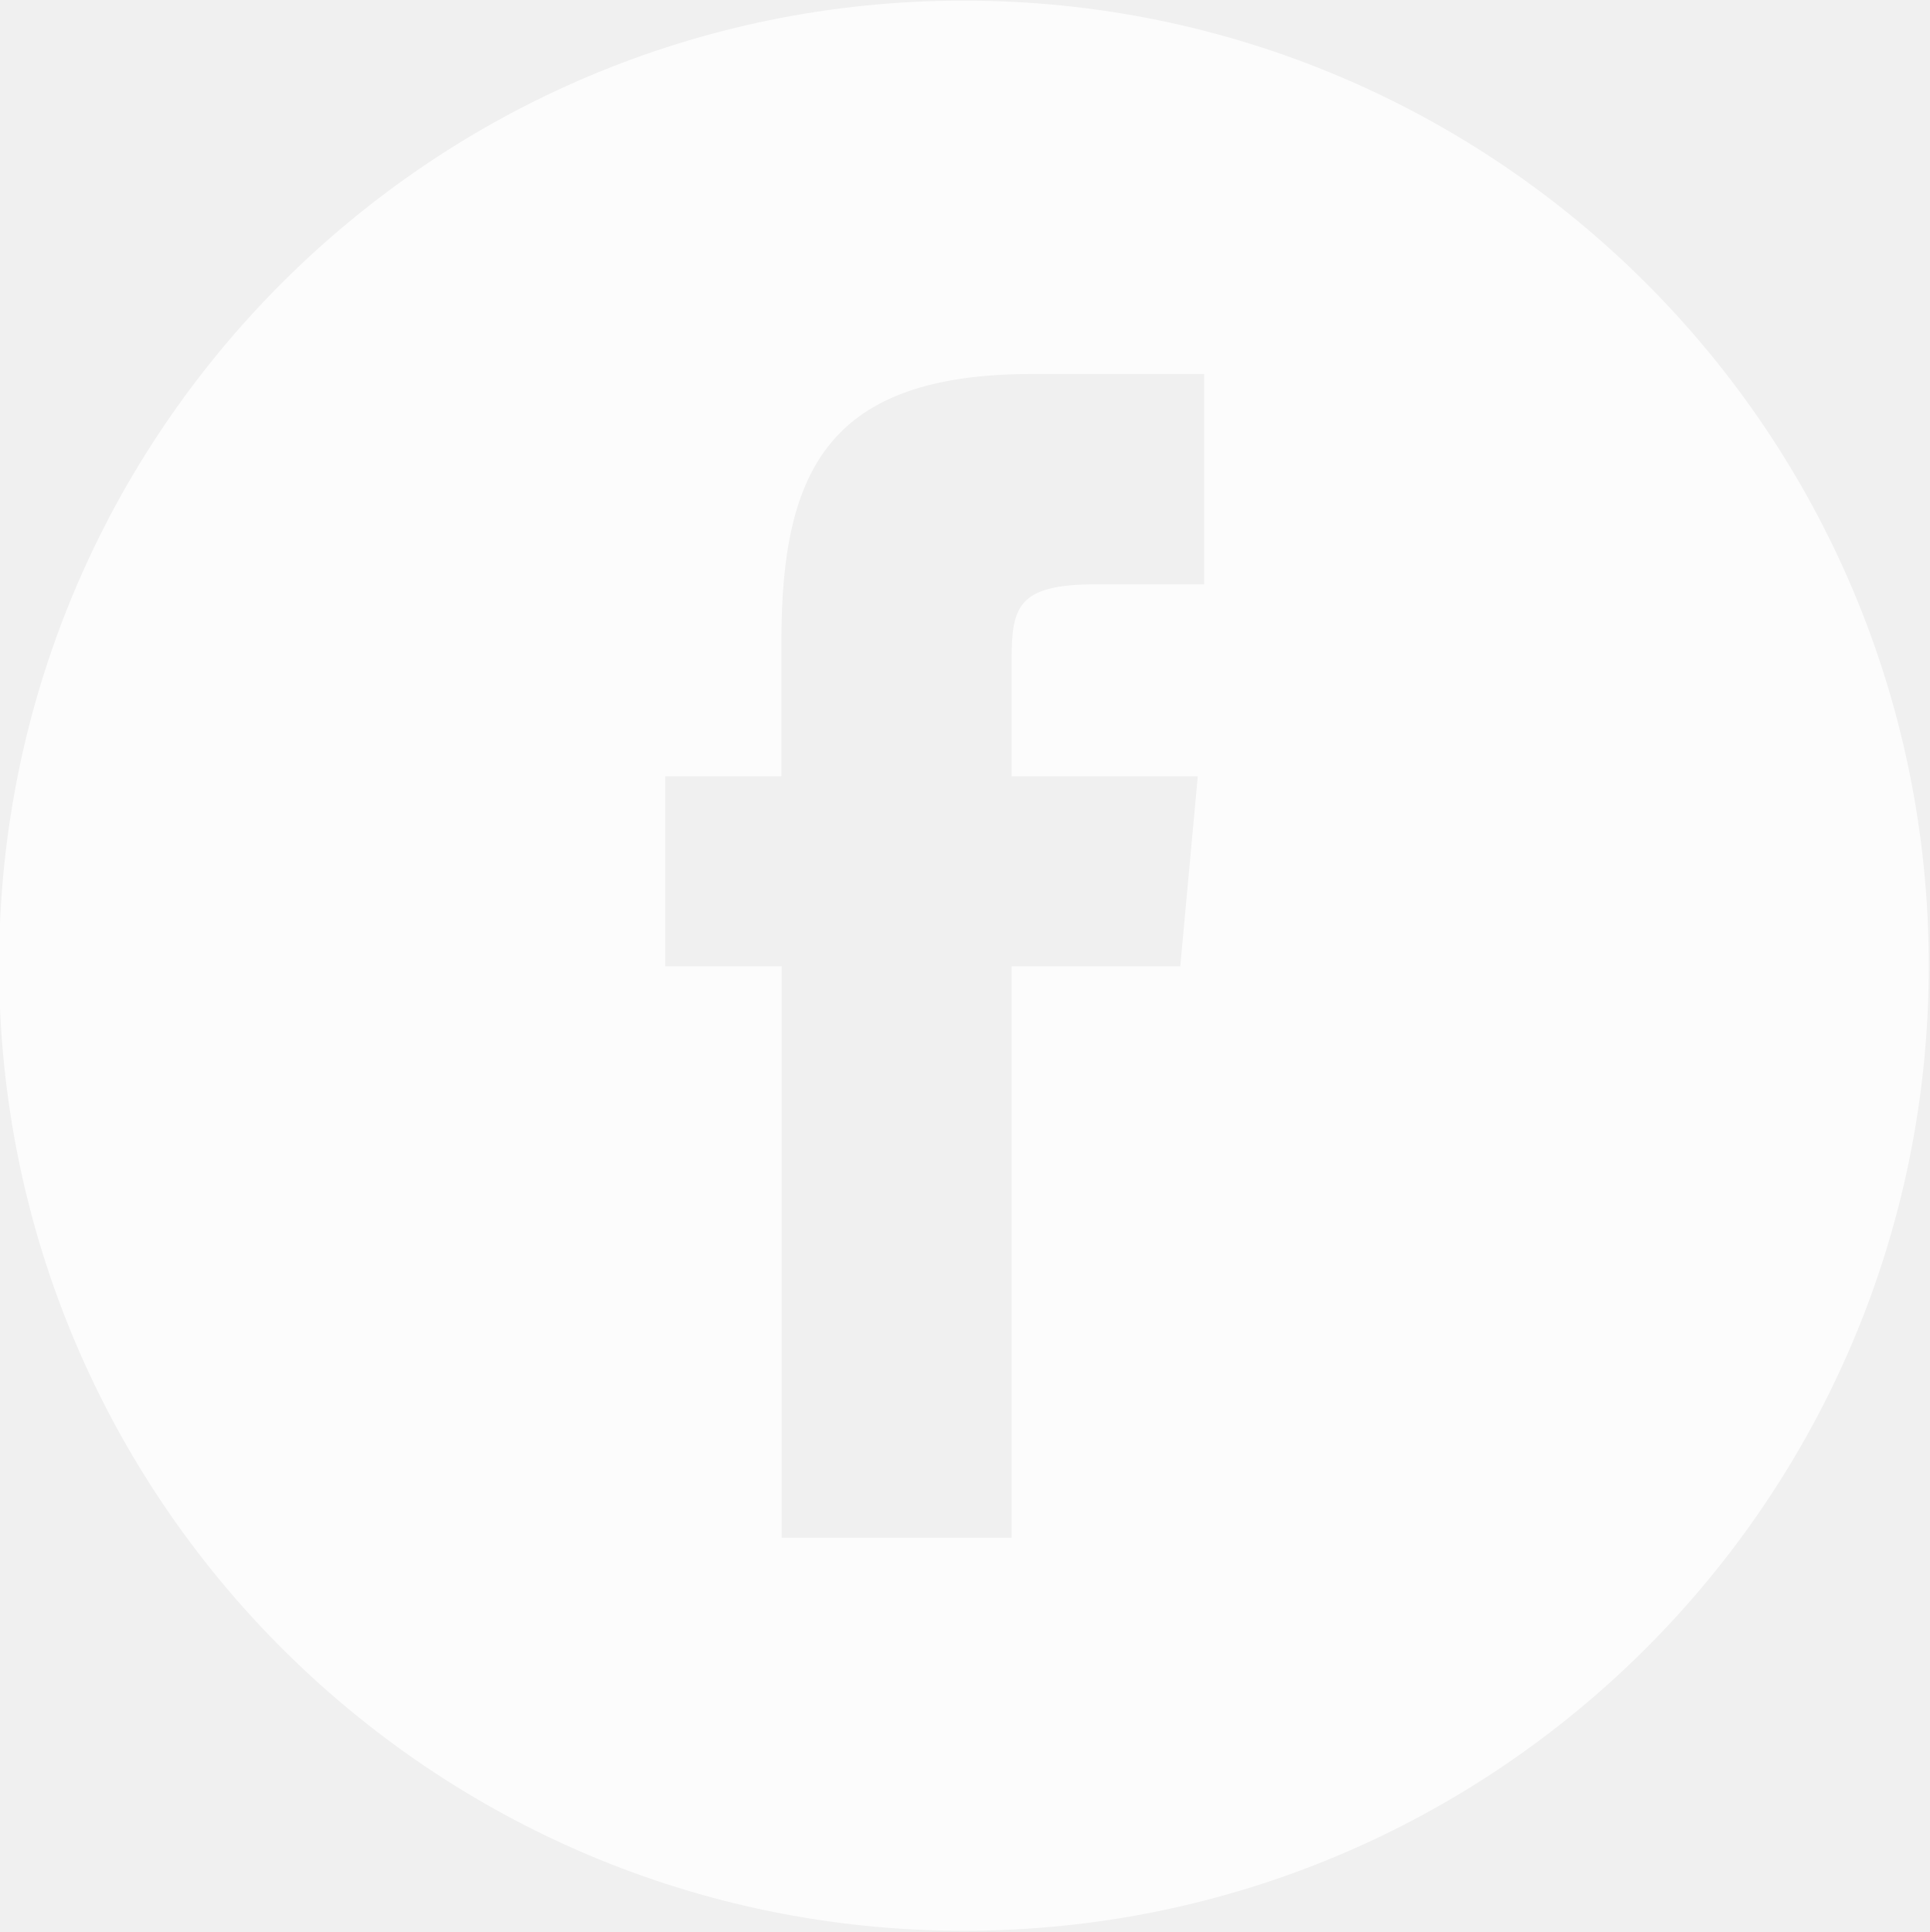
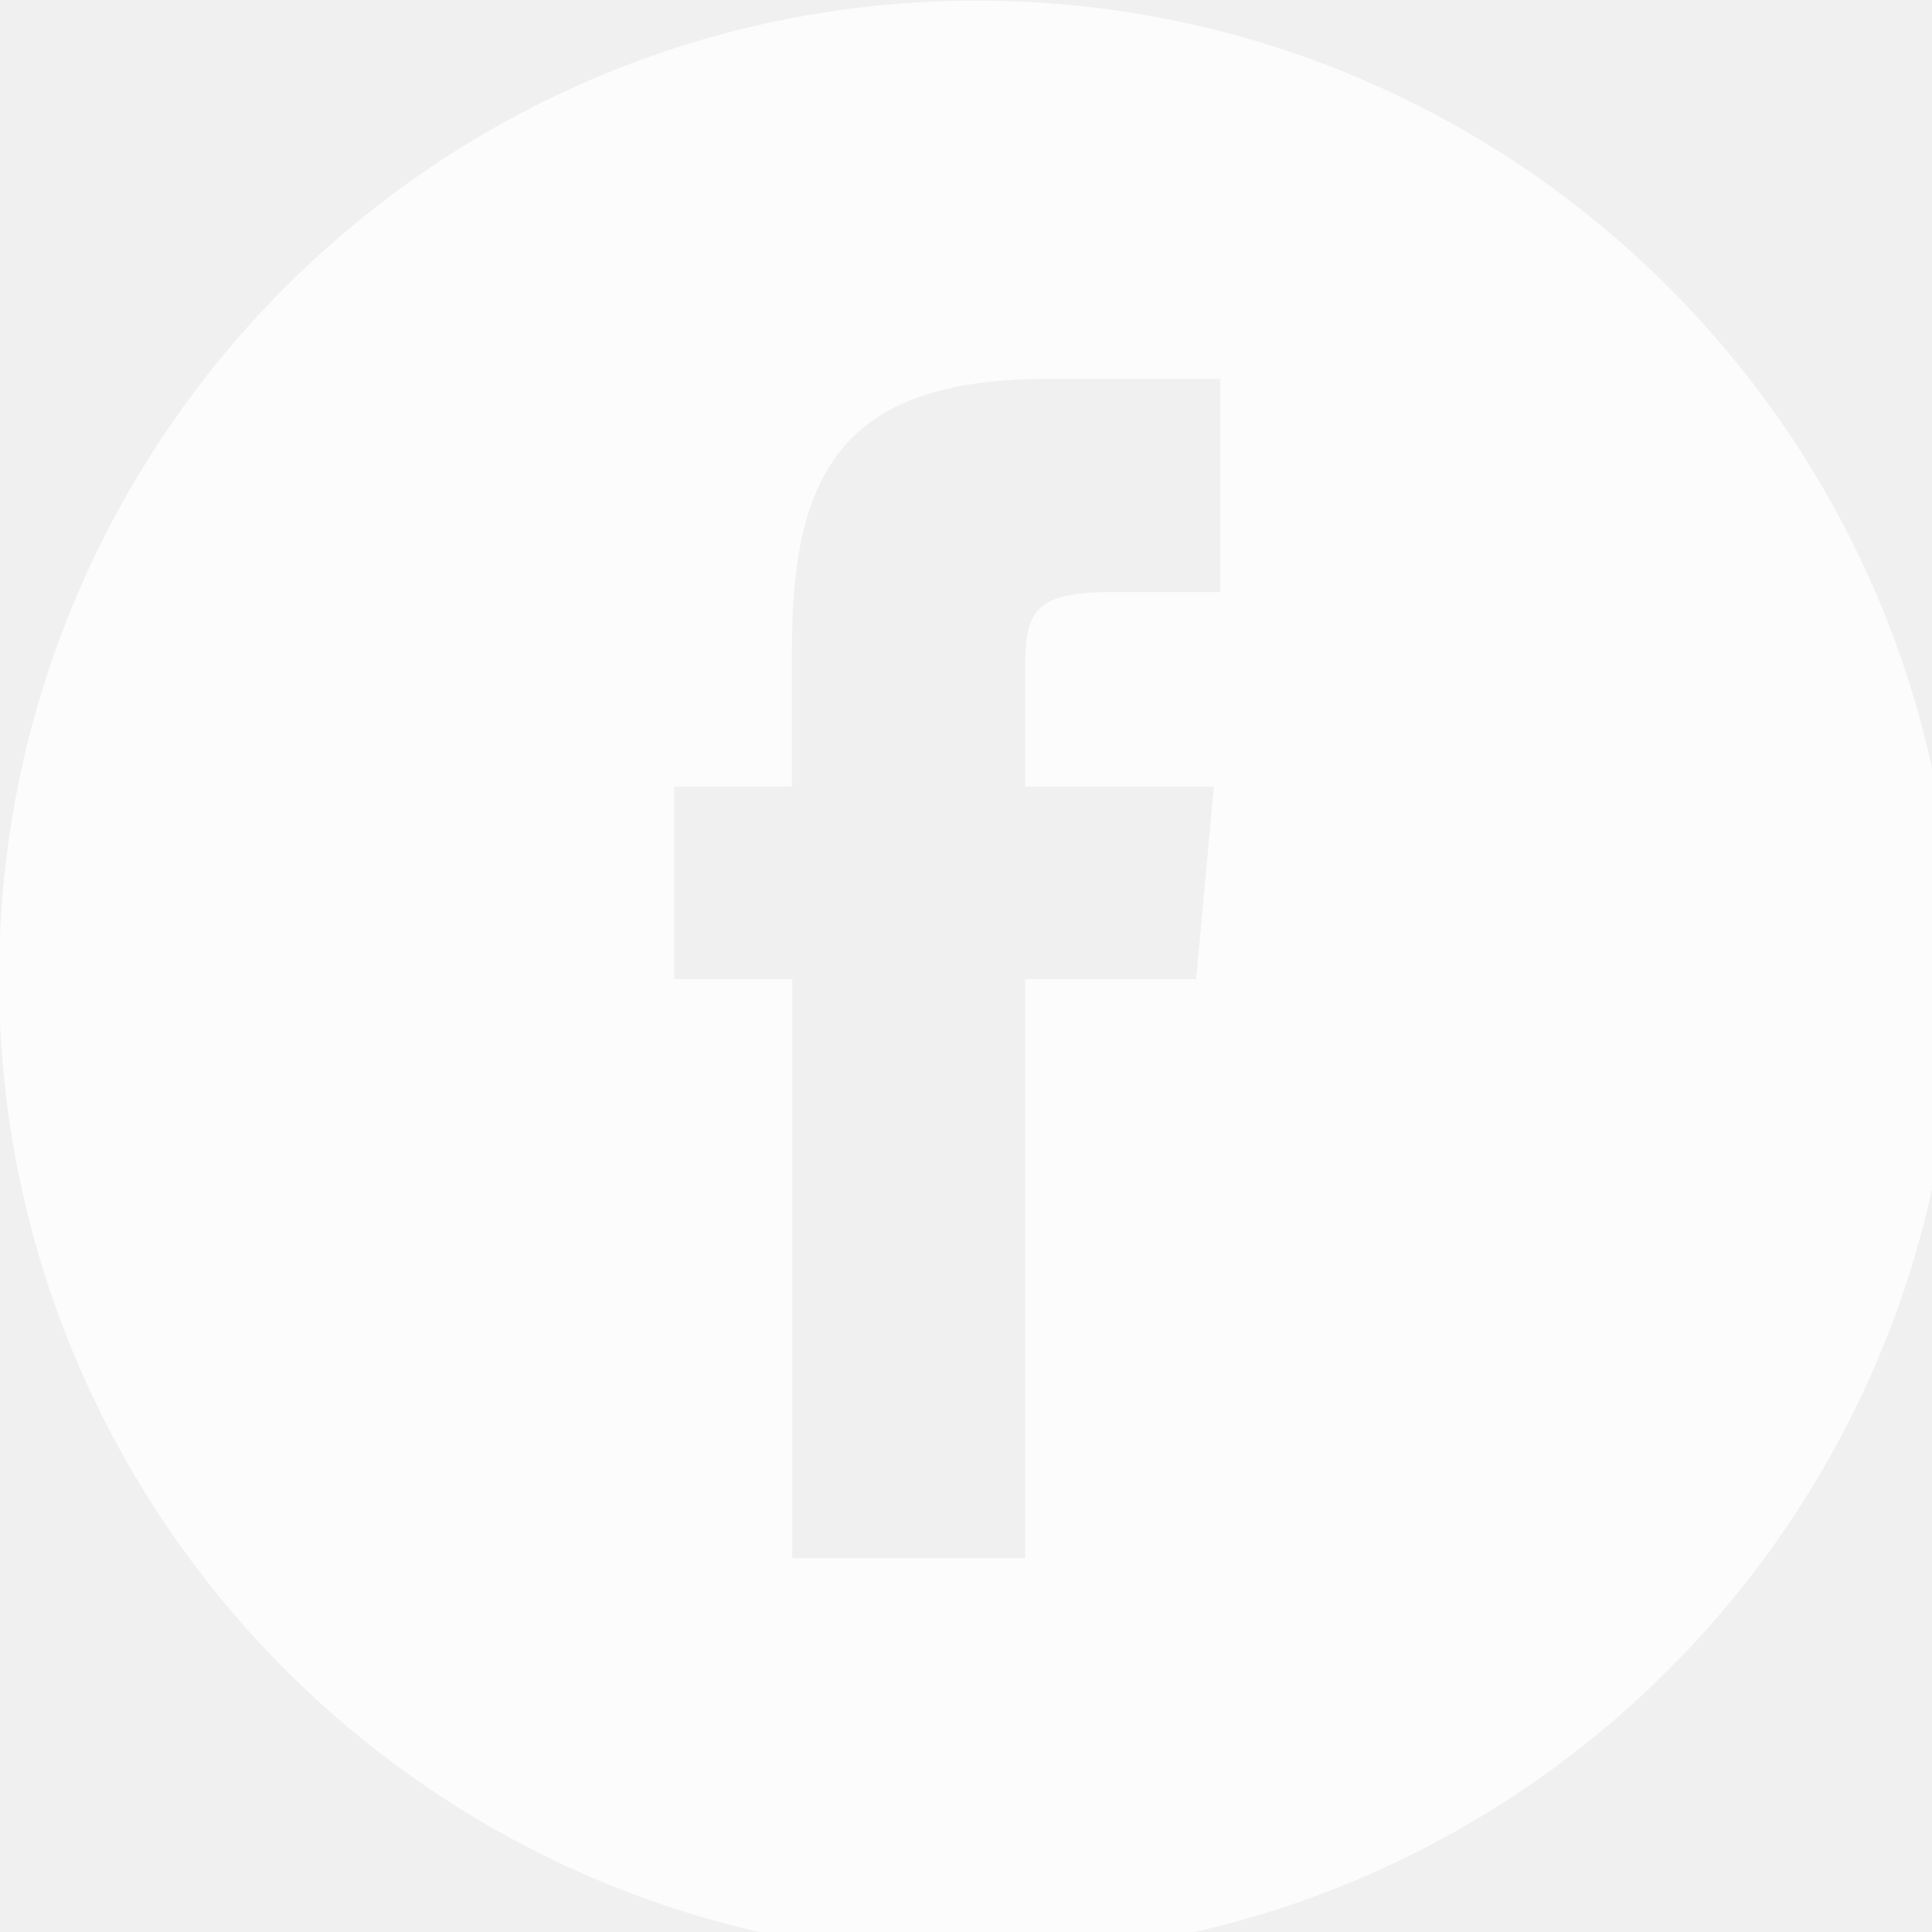
- <svg xmlns="http://www.w3.org/2000/svg" width="31.375" height="31.41" viewBox="0 0 31.375 31.41">
+ <svg xmlns="http://www.w3.org/2000/svg" width="31" height="31" viewBox="0 0 31 31">
  <defs>
    <style>
      .cls-1 {
        fill: #fff;
        fill-rule: evenodd;
        opacity: 0.8;
      }
    </style>
  </defs>
  <path id="ФБ" class="cls-1" d="M144.865,2352.23a15.69,15.69,0,1,1-15.692,15.69A15.687,15.687,0,0,1,144.865,2352.23Zm0.773,24.99v-9.29h2.743l0.285-3.09h-3.028l0-1.86c0-.89.085-1.26,1.367-1.26h1.764v-3.42h-2.792c-3.294,0-4.082,1.54-4.082,4.34v2.2h-1.889v3.09H141.9v9.29h3.738Z" transform="translate(-129.188 -2352.22)" />
</svg>
